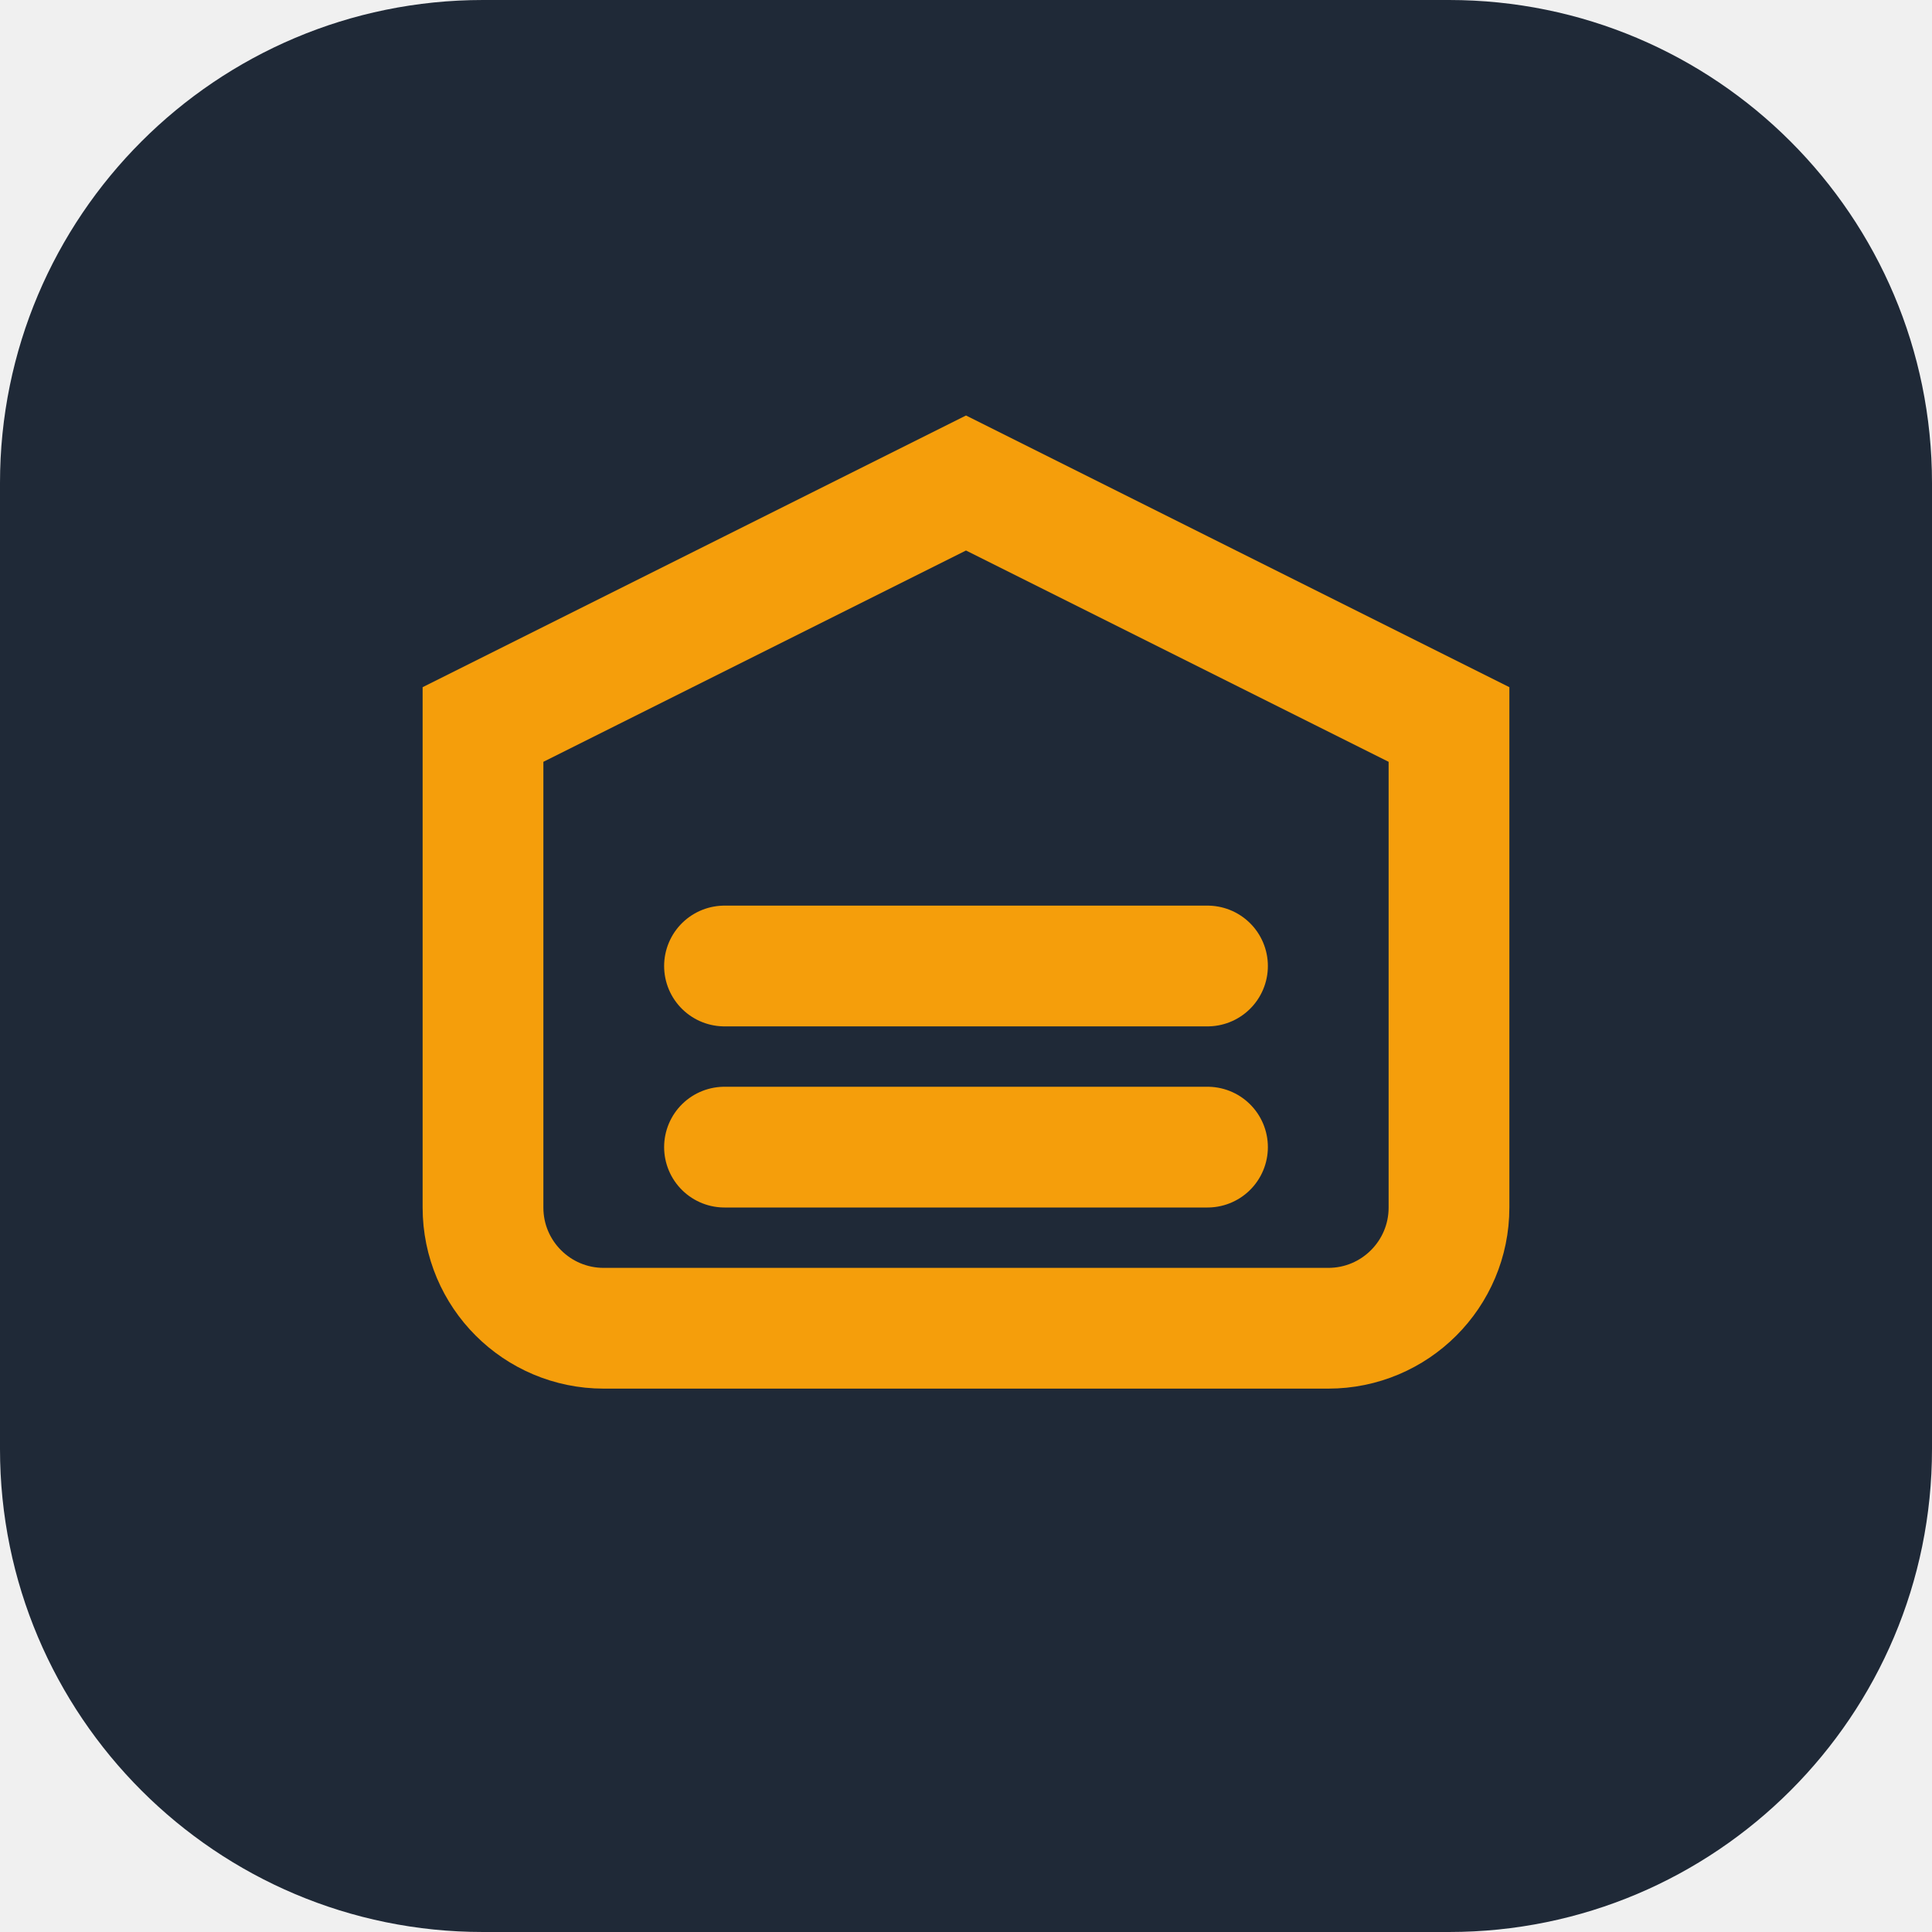
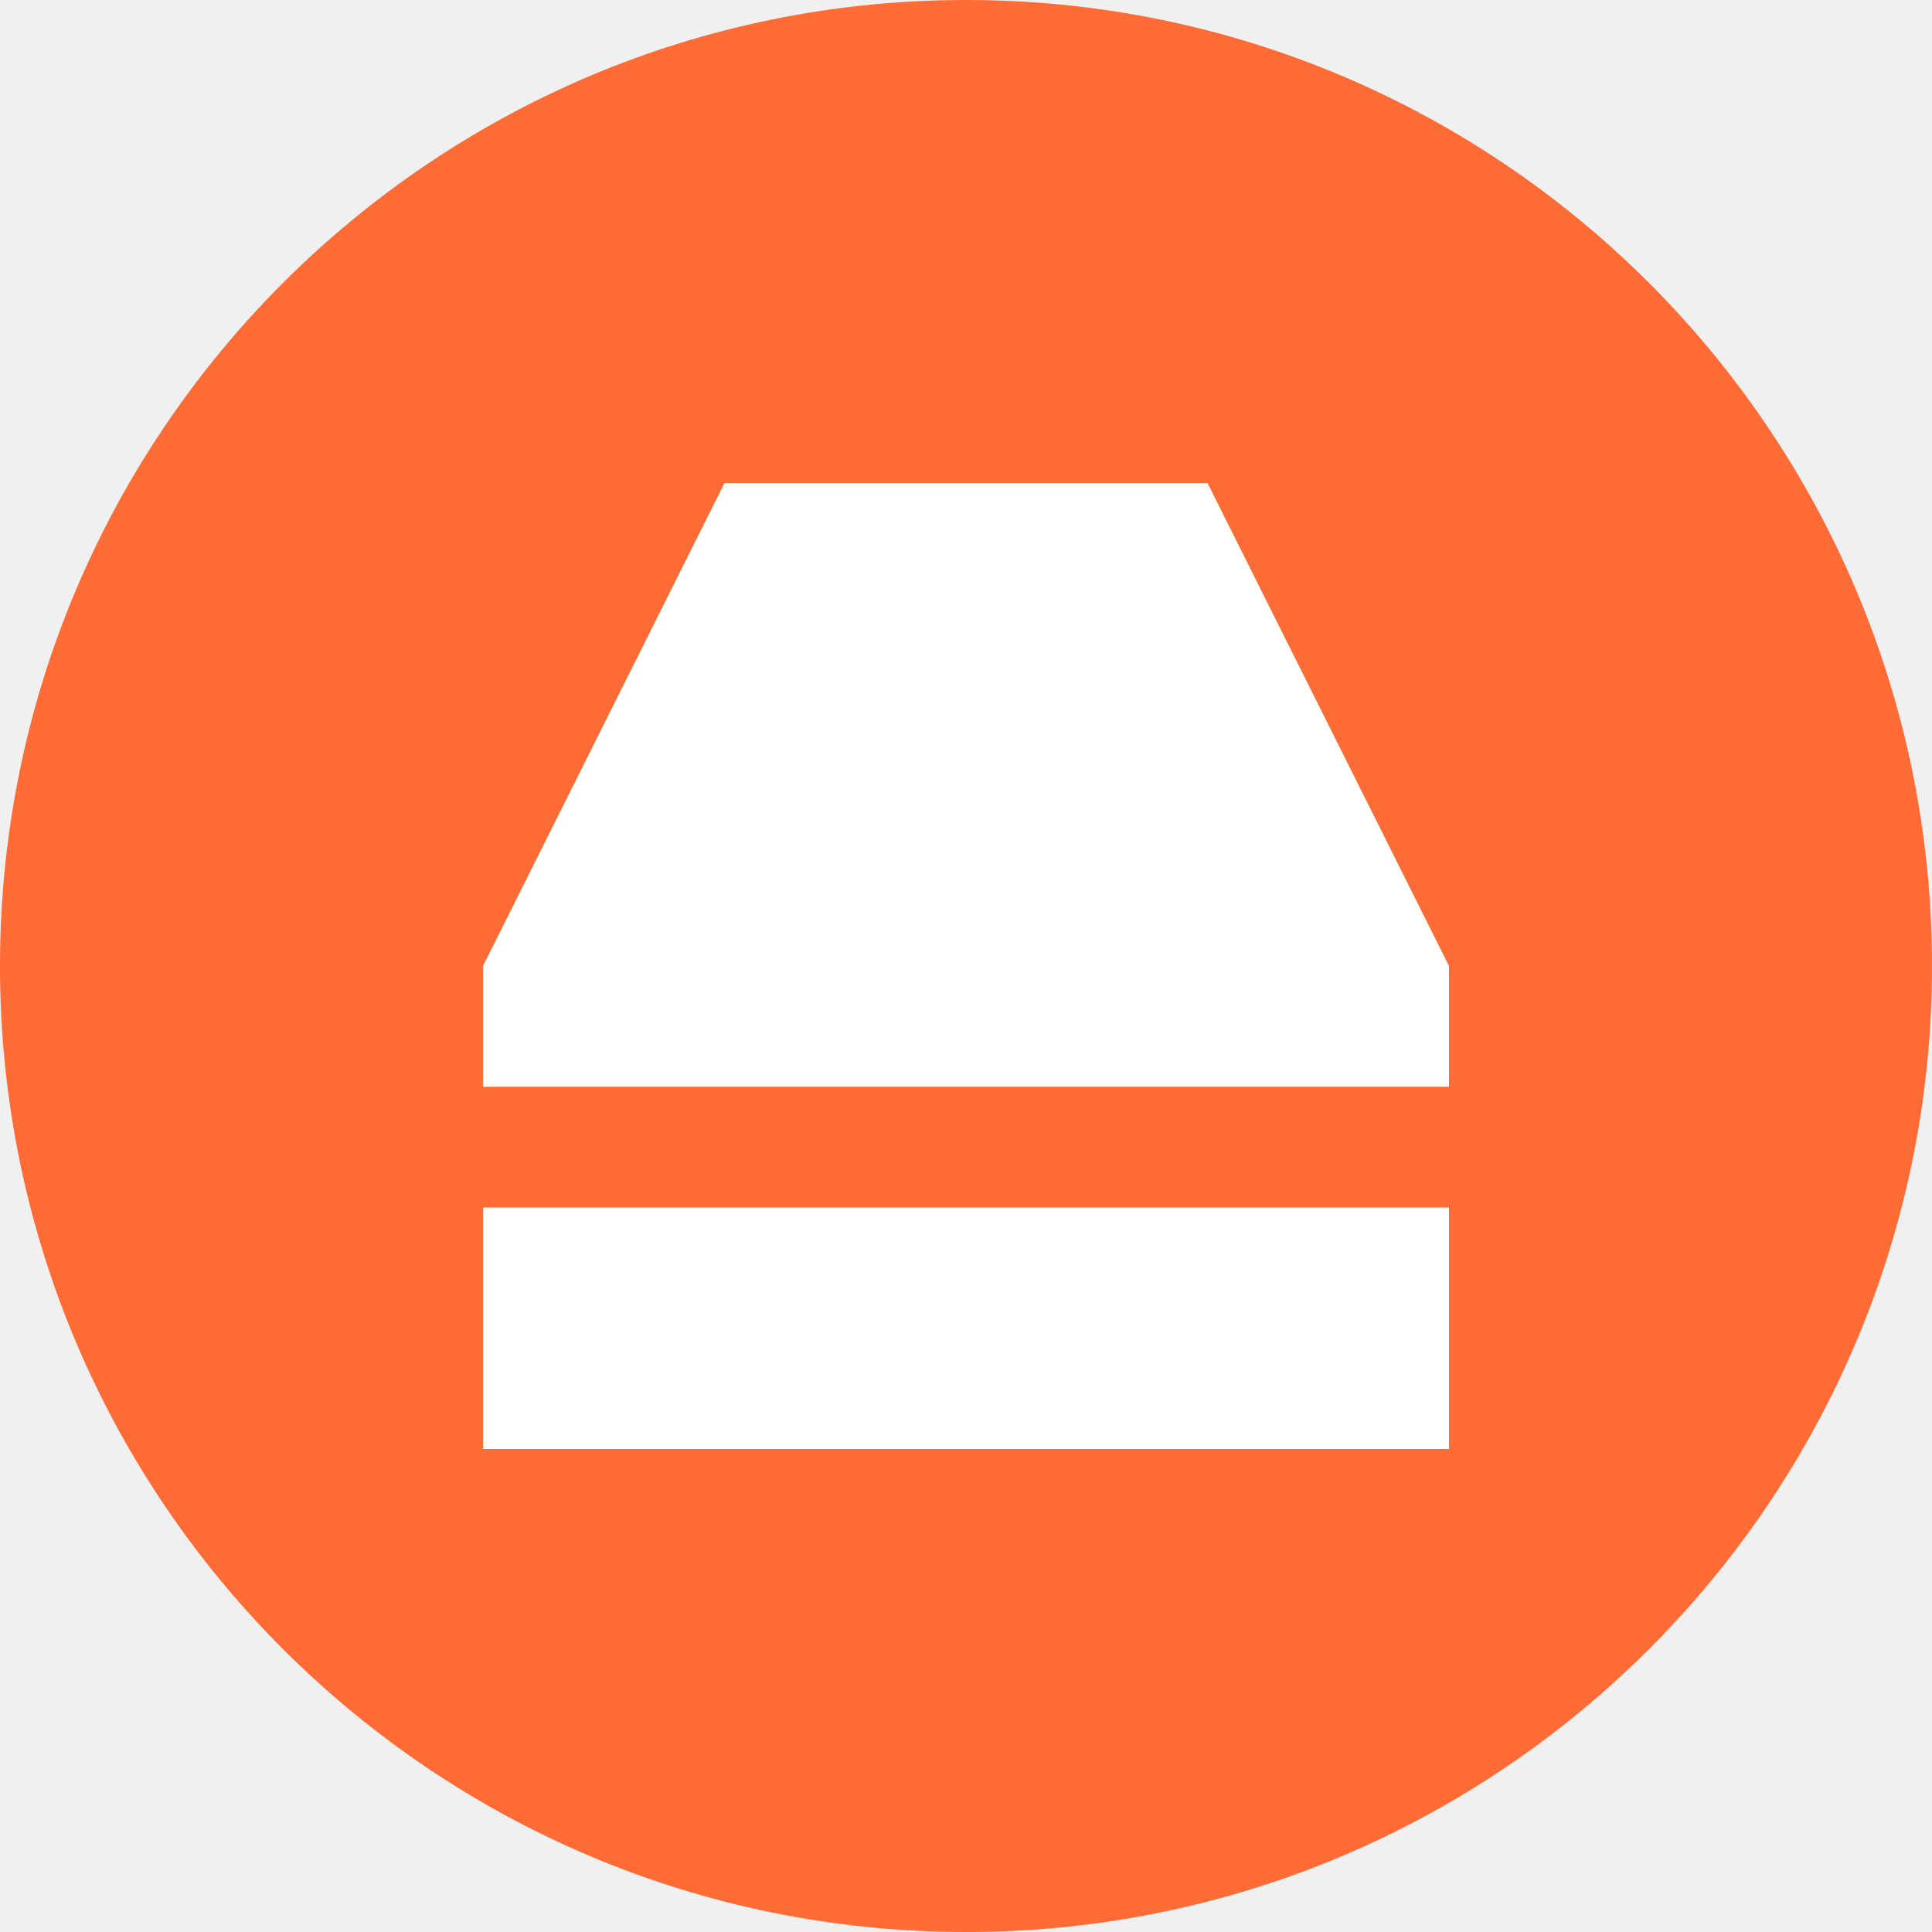
<svg xmlns="http://www.w3.org/2000/svg" width="32" height="32" viewBox="0 0 32 32" fill="none">
-   <rect width="32" height="32" rx="8" fill="#1F2937" />
-   <path d="M8 12L16 8L24 12V20C24 21.105 23.105 22 22 22H10C8.895 22 8 21.105 8 20V12Z" stroke="#F59E0B" stroke-width="2" fill="none" />
-   <path d="M12 16H20" stroke="#F59E0B" stroke-width="2" stroke-linecap="round" />
-   <path d="M12 19H20" stroke="#F59E0B" stroke-width="2" stroke-linecap="round" />
+   <rect width="32" height="32" rx="16" fill="#FF6B35" />
+   <path d="M8 20h16v4H8v-4zm2-8h12l-2-4H12l-2 4zm14 6H8v-2l2-4h12l2 4v2z" fill="white" />
</svg>
